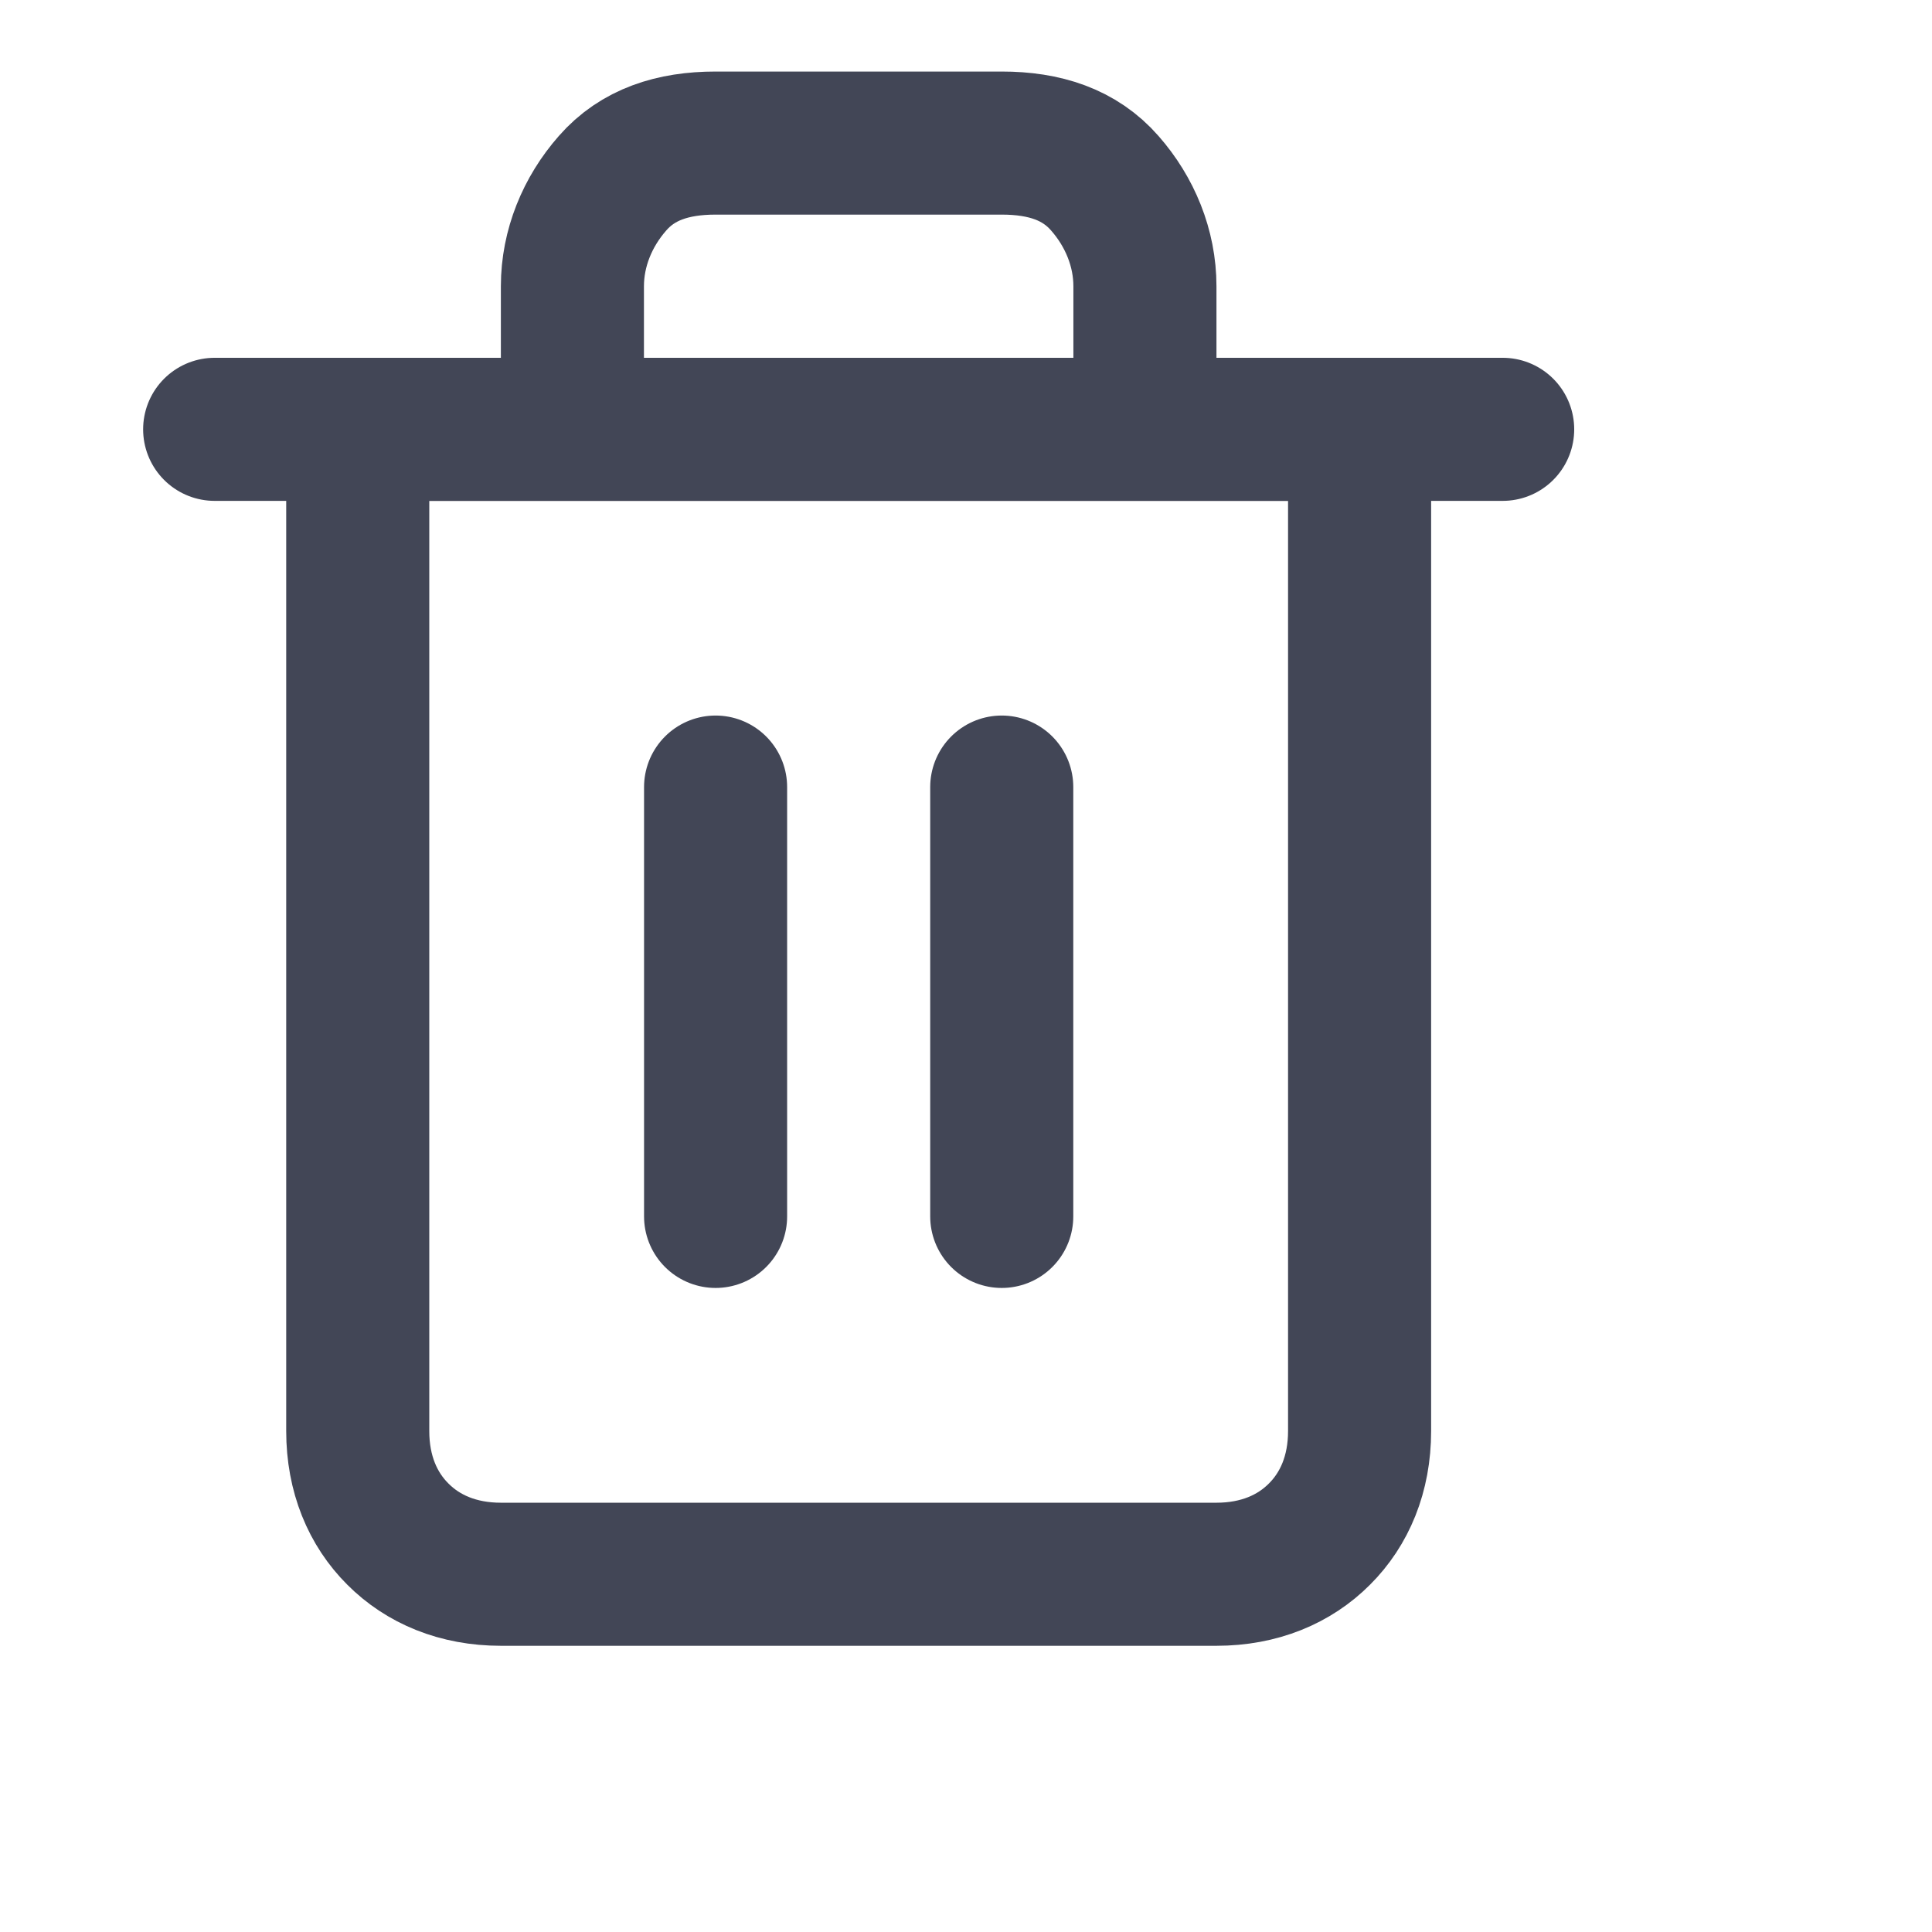
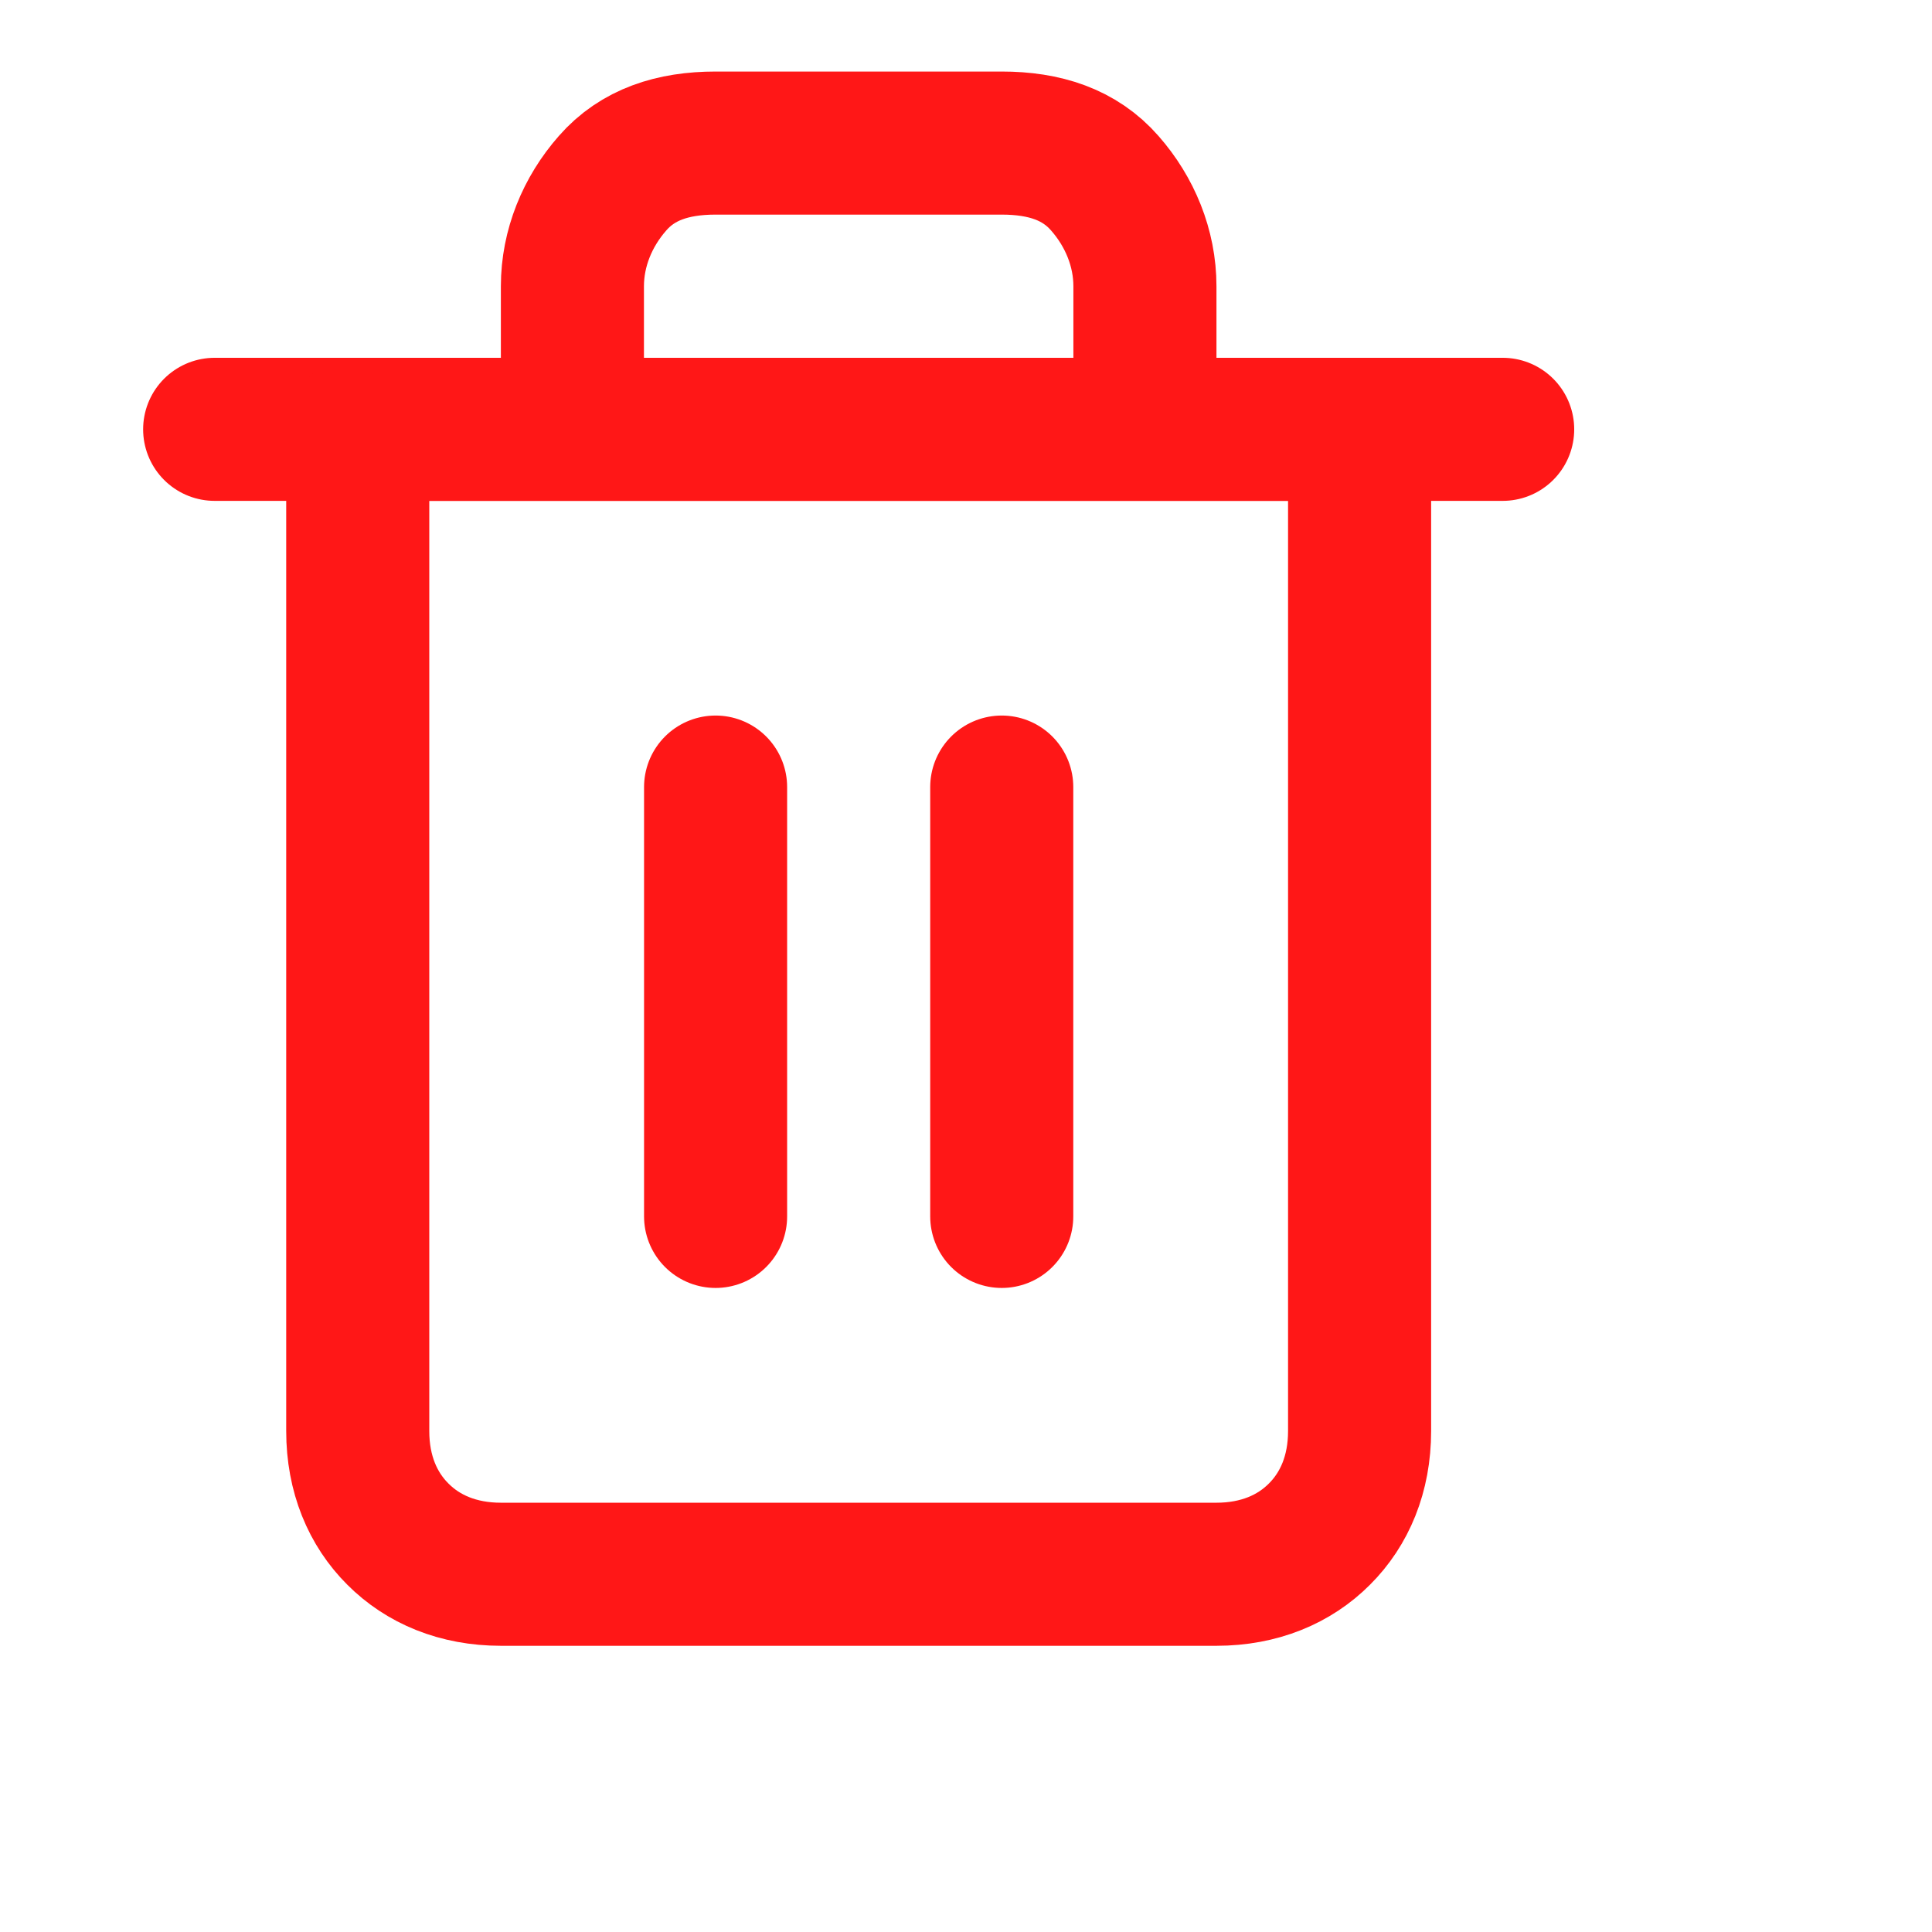
<svg xmlns="http://www.w3.org/2000/svg" width="18" height="18" viewBox="0 0 18 18" fill="none">
-   <path d="M2 4H3.333H14" stroke="#424656" stroke-width="1.333" stroke-linecap="round" stroke-linejoin="round" />
-   <path d="M5.333 4V2.667C5.333 2.312 5.473 1.973 5.707 1.707C5.94 1.44 6.267 1.333 6.667 1.333H9.333C9.733 1.333 10.06 1.44 10.293 1.707C10.527 1.973 10.667 2.312 10.667 2.667V4M12.667 4V13.333C12.667 13.733 12.527 14.06 12.293 14.293C12.06 14.527 11.733 14.667 11.333 14.667H4.667C4.267 14.667 3.94 14.527 3.707 14.293C3.473 14.06 3.333 13.733 3.333 13.333V4H12.667Z" stroke="#424656" stroke-width="1.333" stroke-linecap="round" stroke-linejoin="round" />
-   <path d="M6.667 7.333V11.333" stroke="#424656" stroke-width="1.333" stroke-linecap="round" stroke-linejoin="round" />
-   <path d="M9.333 7.333V11.333" stroke="#424656" stroke-width="1.333" stroke-linecap="round" stroke-linejoin="round" />
+   <path d="M2 4H3.333H14" stroke="#ff1717" stroke-width="1.333" stroke-linecap="round" stroke-linejoin="round" />
+   <path d="M5.333 4V2.667C5.333 2.312 5.473 1.973 5.707 1.707C5.94 1.44 6.267 1.333 6.667 1.333H9.333C9.733 1.333 10.06 1.44 10.293 1.707C10.527 1.973 10.667 2.312 10.667 2.667V4M12.667 4V13.333C12.667 13.733 12.527 14.06 12.293 14.293C12.06 14.527 11.733 14.667 11.333 14.667H4.667C4.267 14.667 3.94 14.527 3.707 14.293C3.473 14.06 3.333 13.733 3.333 13.333V4H12.667Z" stroke="#ff1717" stroke-width="1.333" stroke-linecap="round" stroke-linejoin="round" />
+   <path d="M6.667 7.333V11.333" stroke="#ff1717" stroke-width="1.333" stroke-linecap="round" stroke-linejoin="round" />
+   <path d="M9.333 7.333V11.333" stroke="#ff1717" stroke-width="1.333" stroke-linecap="round" stroke-linejoin="round" />
</svg>
